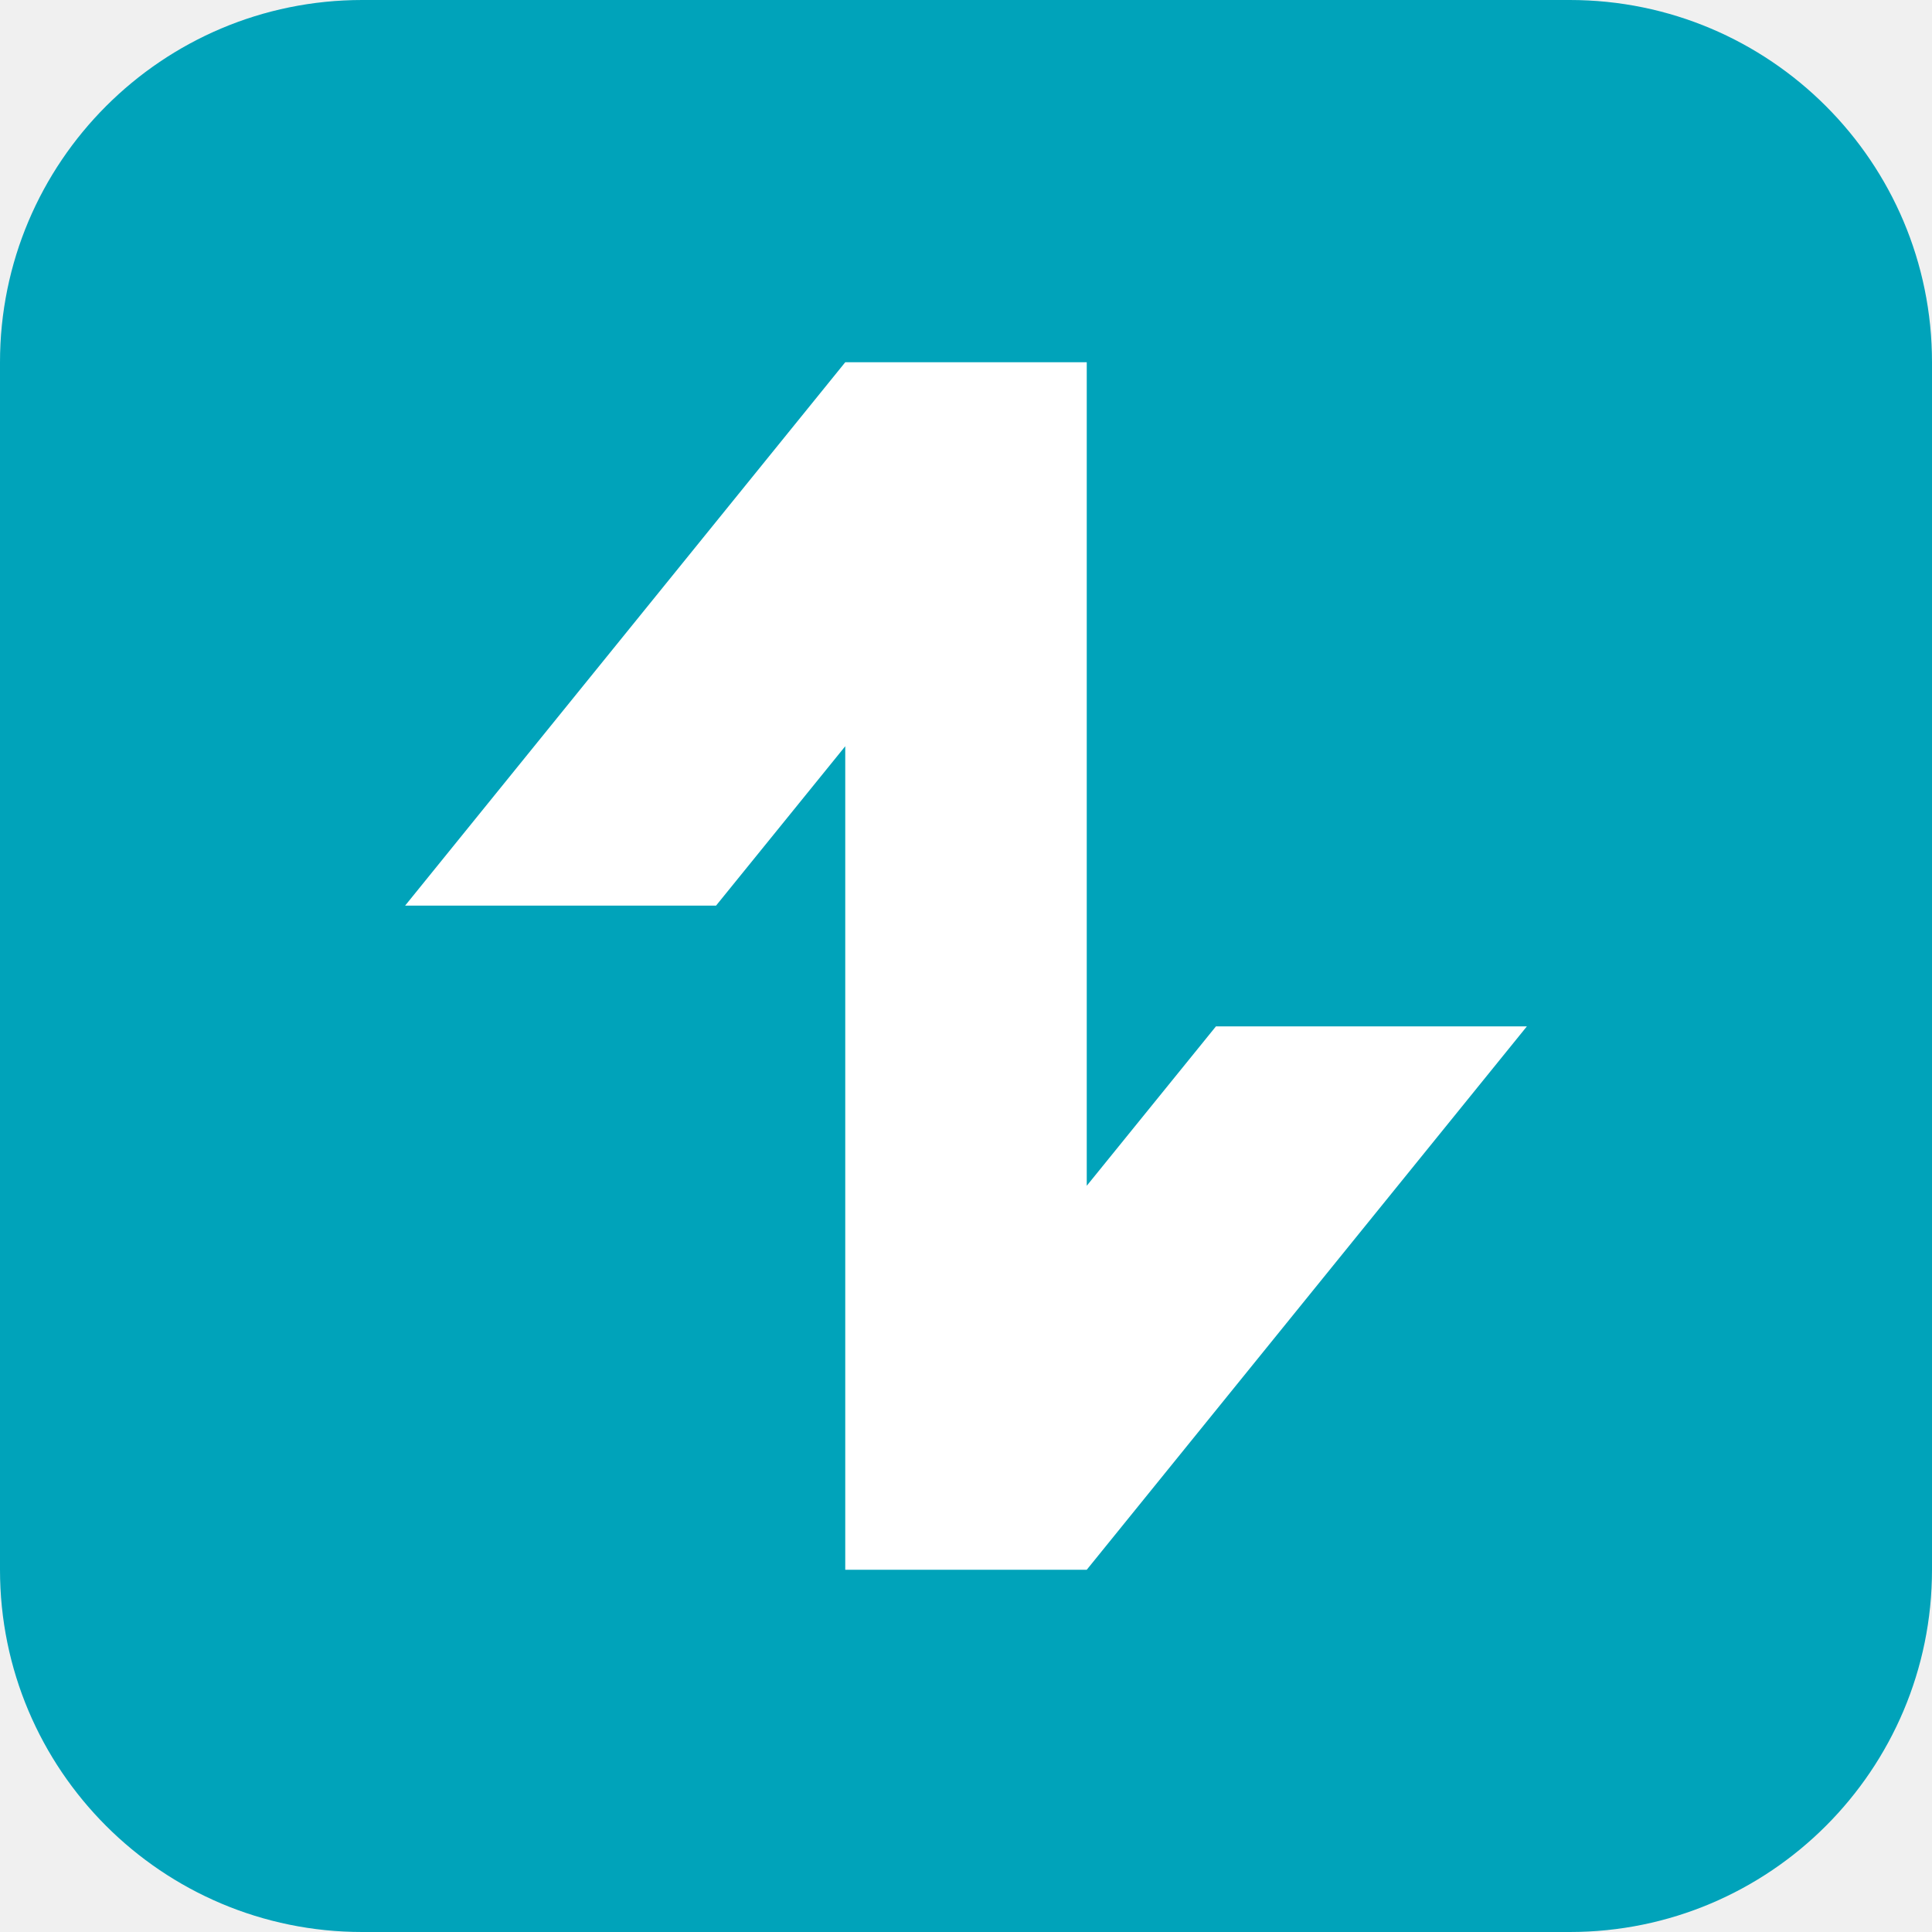
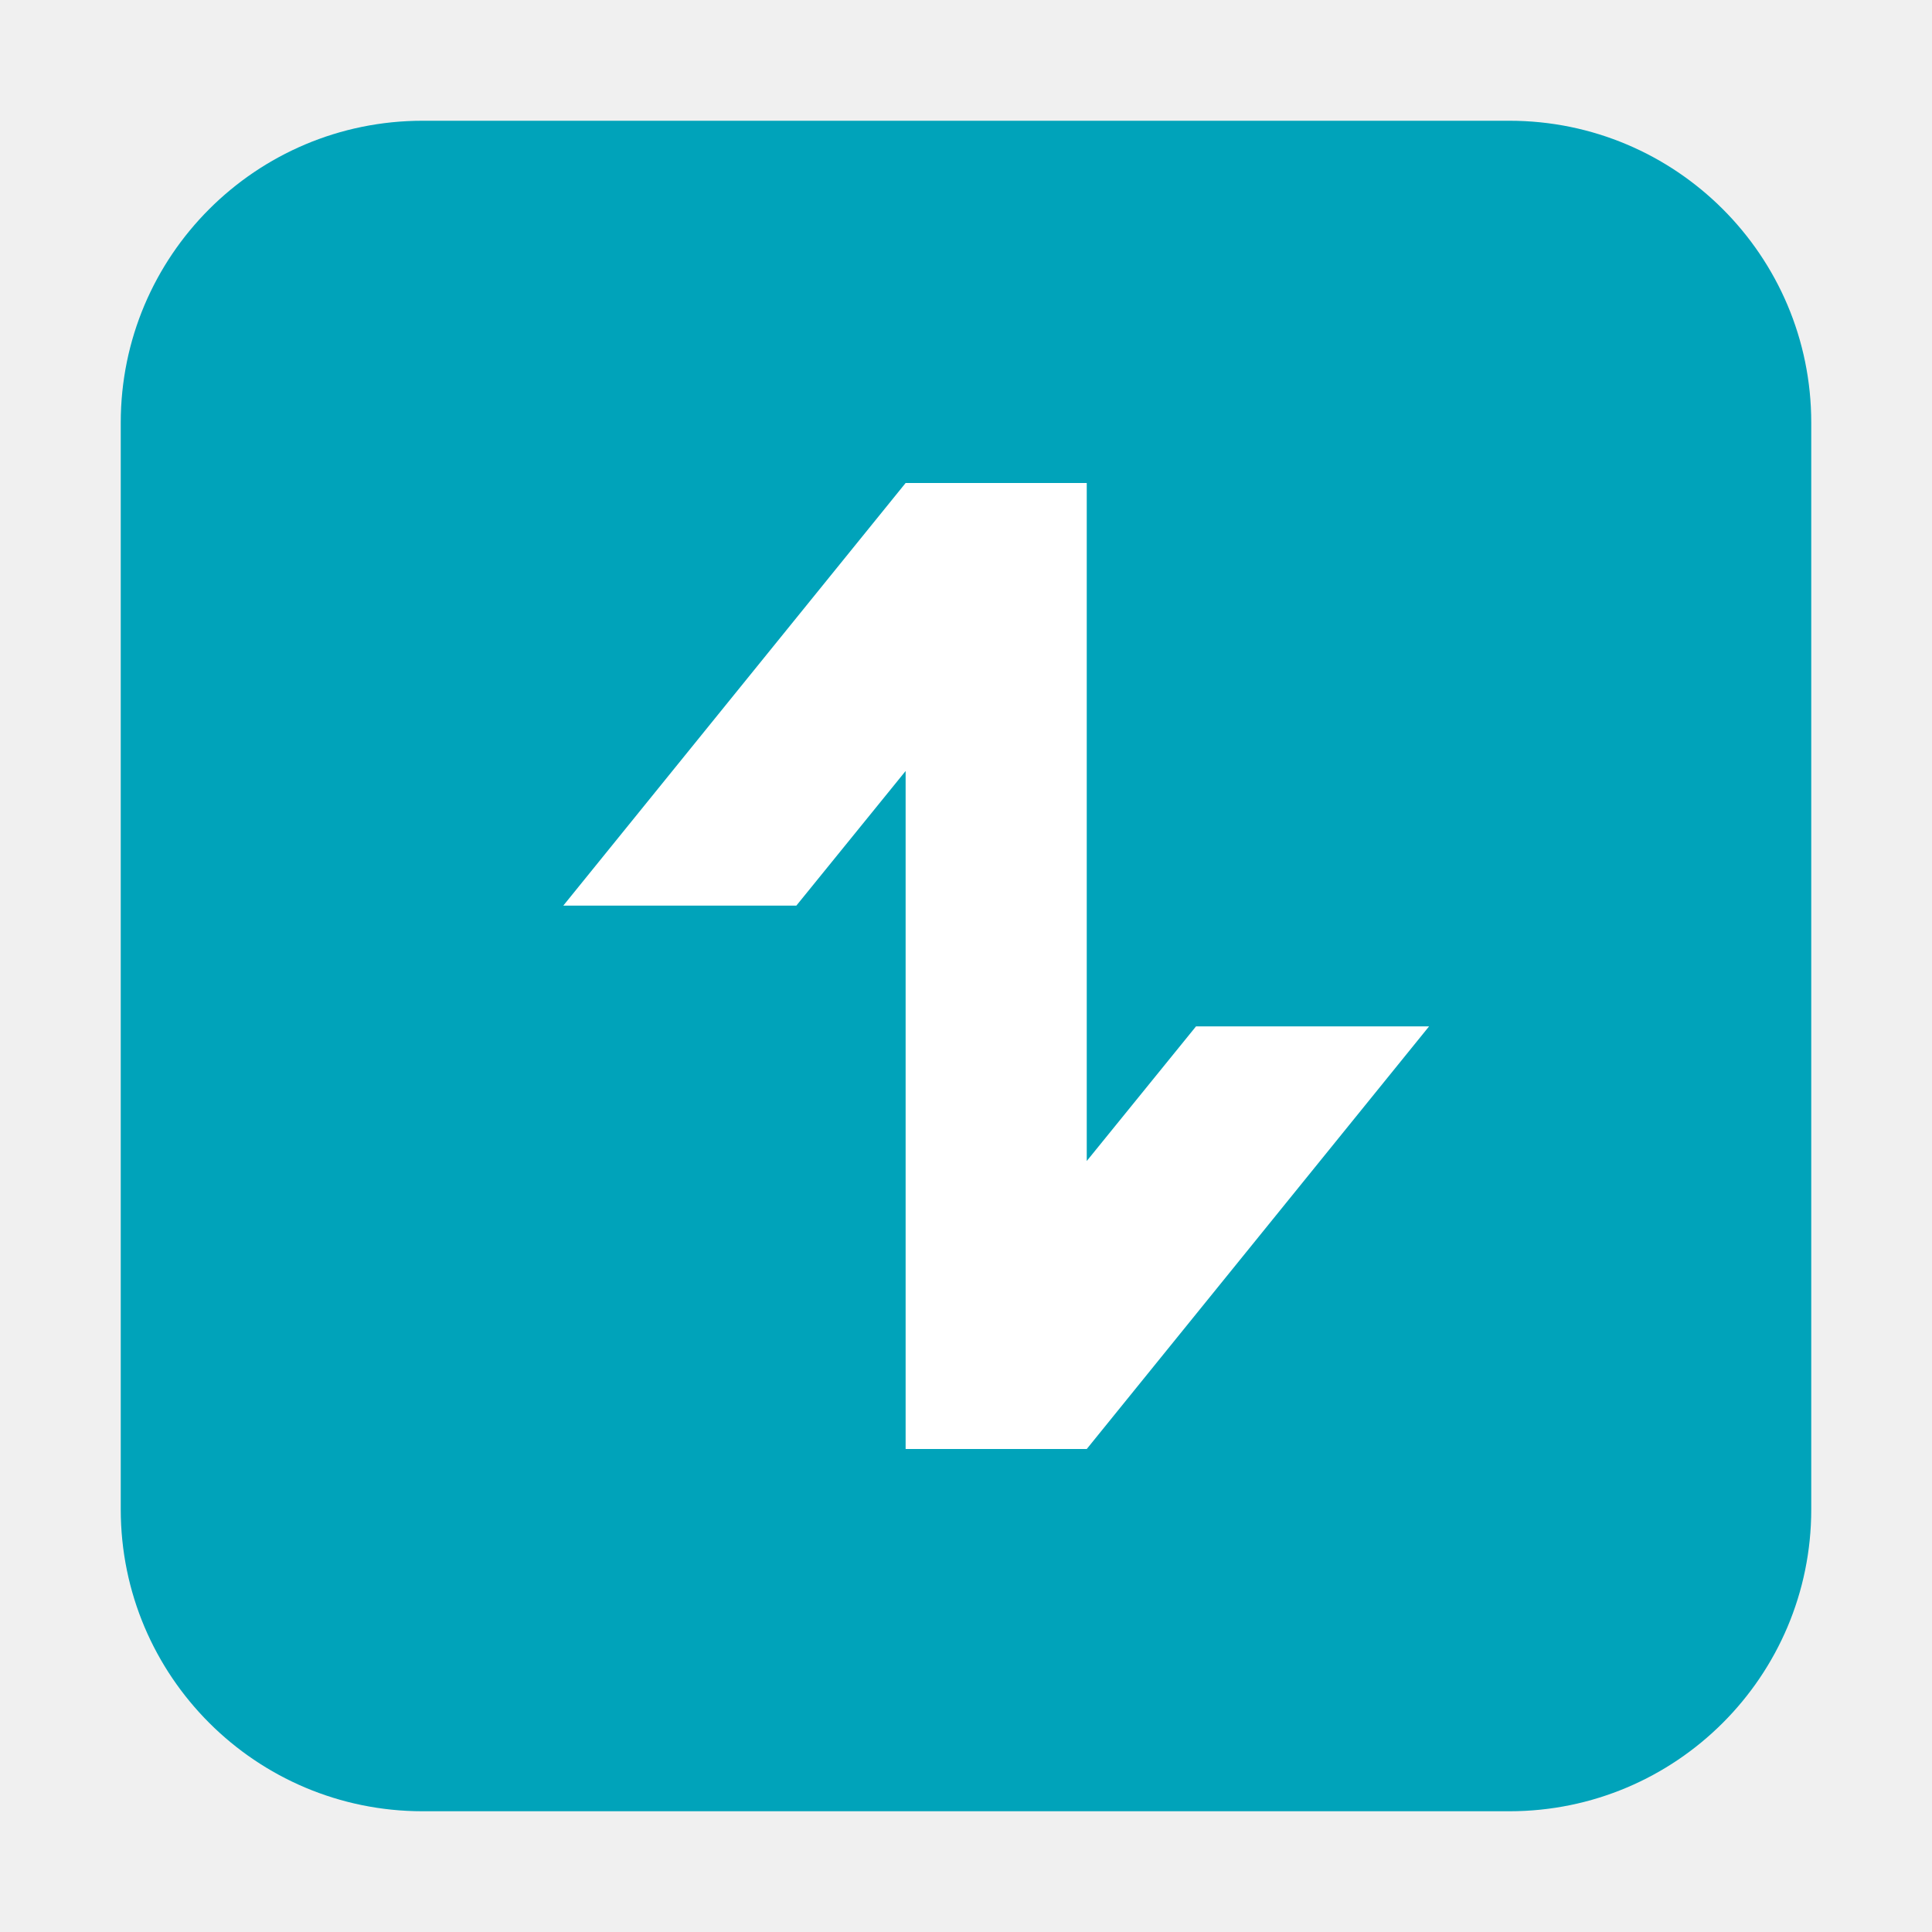
<svg xmlns="http://www.w3.org/2000/svg" viewBox="0 0 32 32">
-   <rect x="0" y="0" width="32" height="32" rx="6" fill="#00A3BA" />
-   <polygon points="14,6 18,6 18,19.64 20.14,17 25.29,17 18,26 14,26 14,12.36 11.86,15 6.71,15" fill="#ffffff" />
+   <rect x="2" y="2" width="28" height="28" rx="5" fill="#00A3BA" />
+   <polygon points="15,8 18,8 18,19.23 19.81,17 23.67,17 18,24 15,24 15,12.77 13.19,15 9.33,15" fill="#ffffff" />
</svg>
